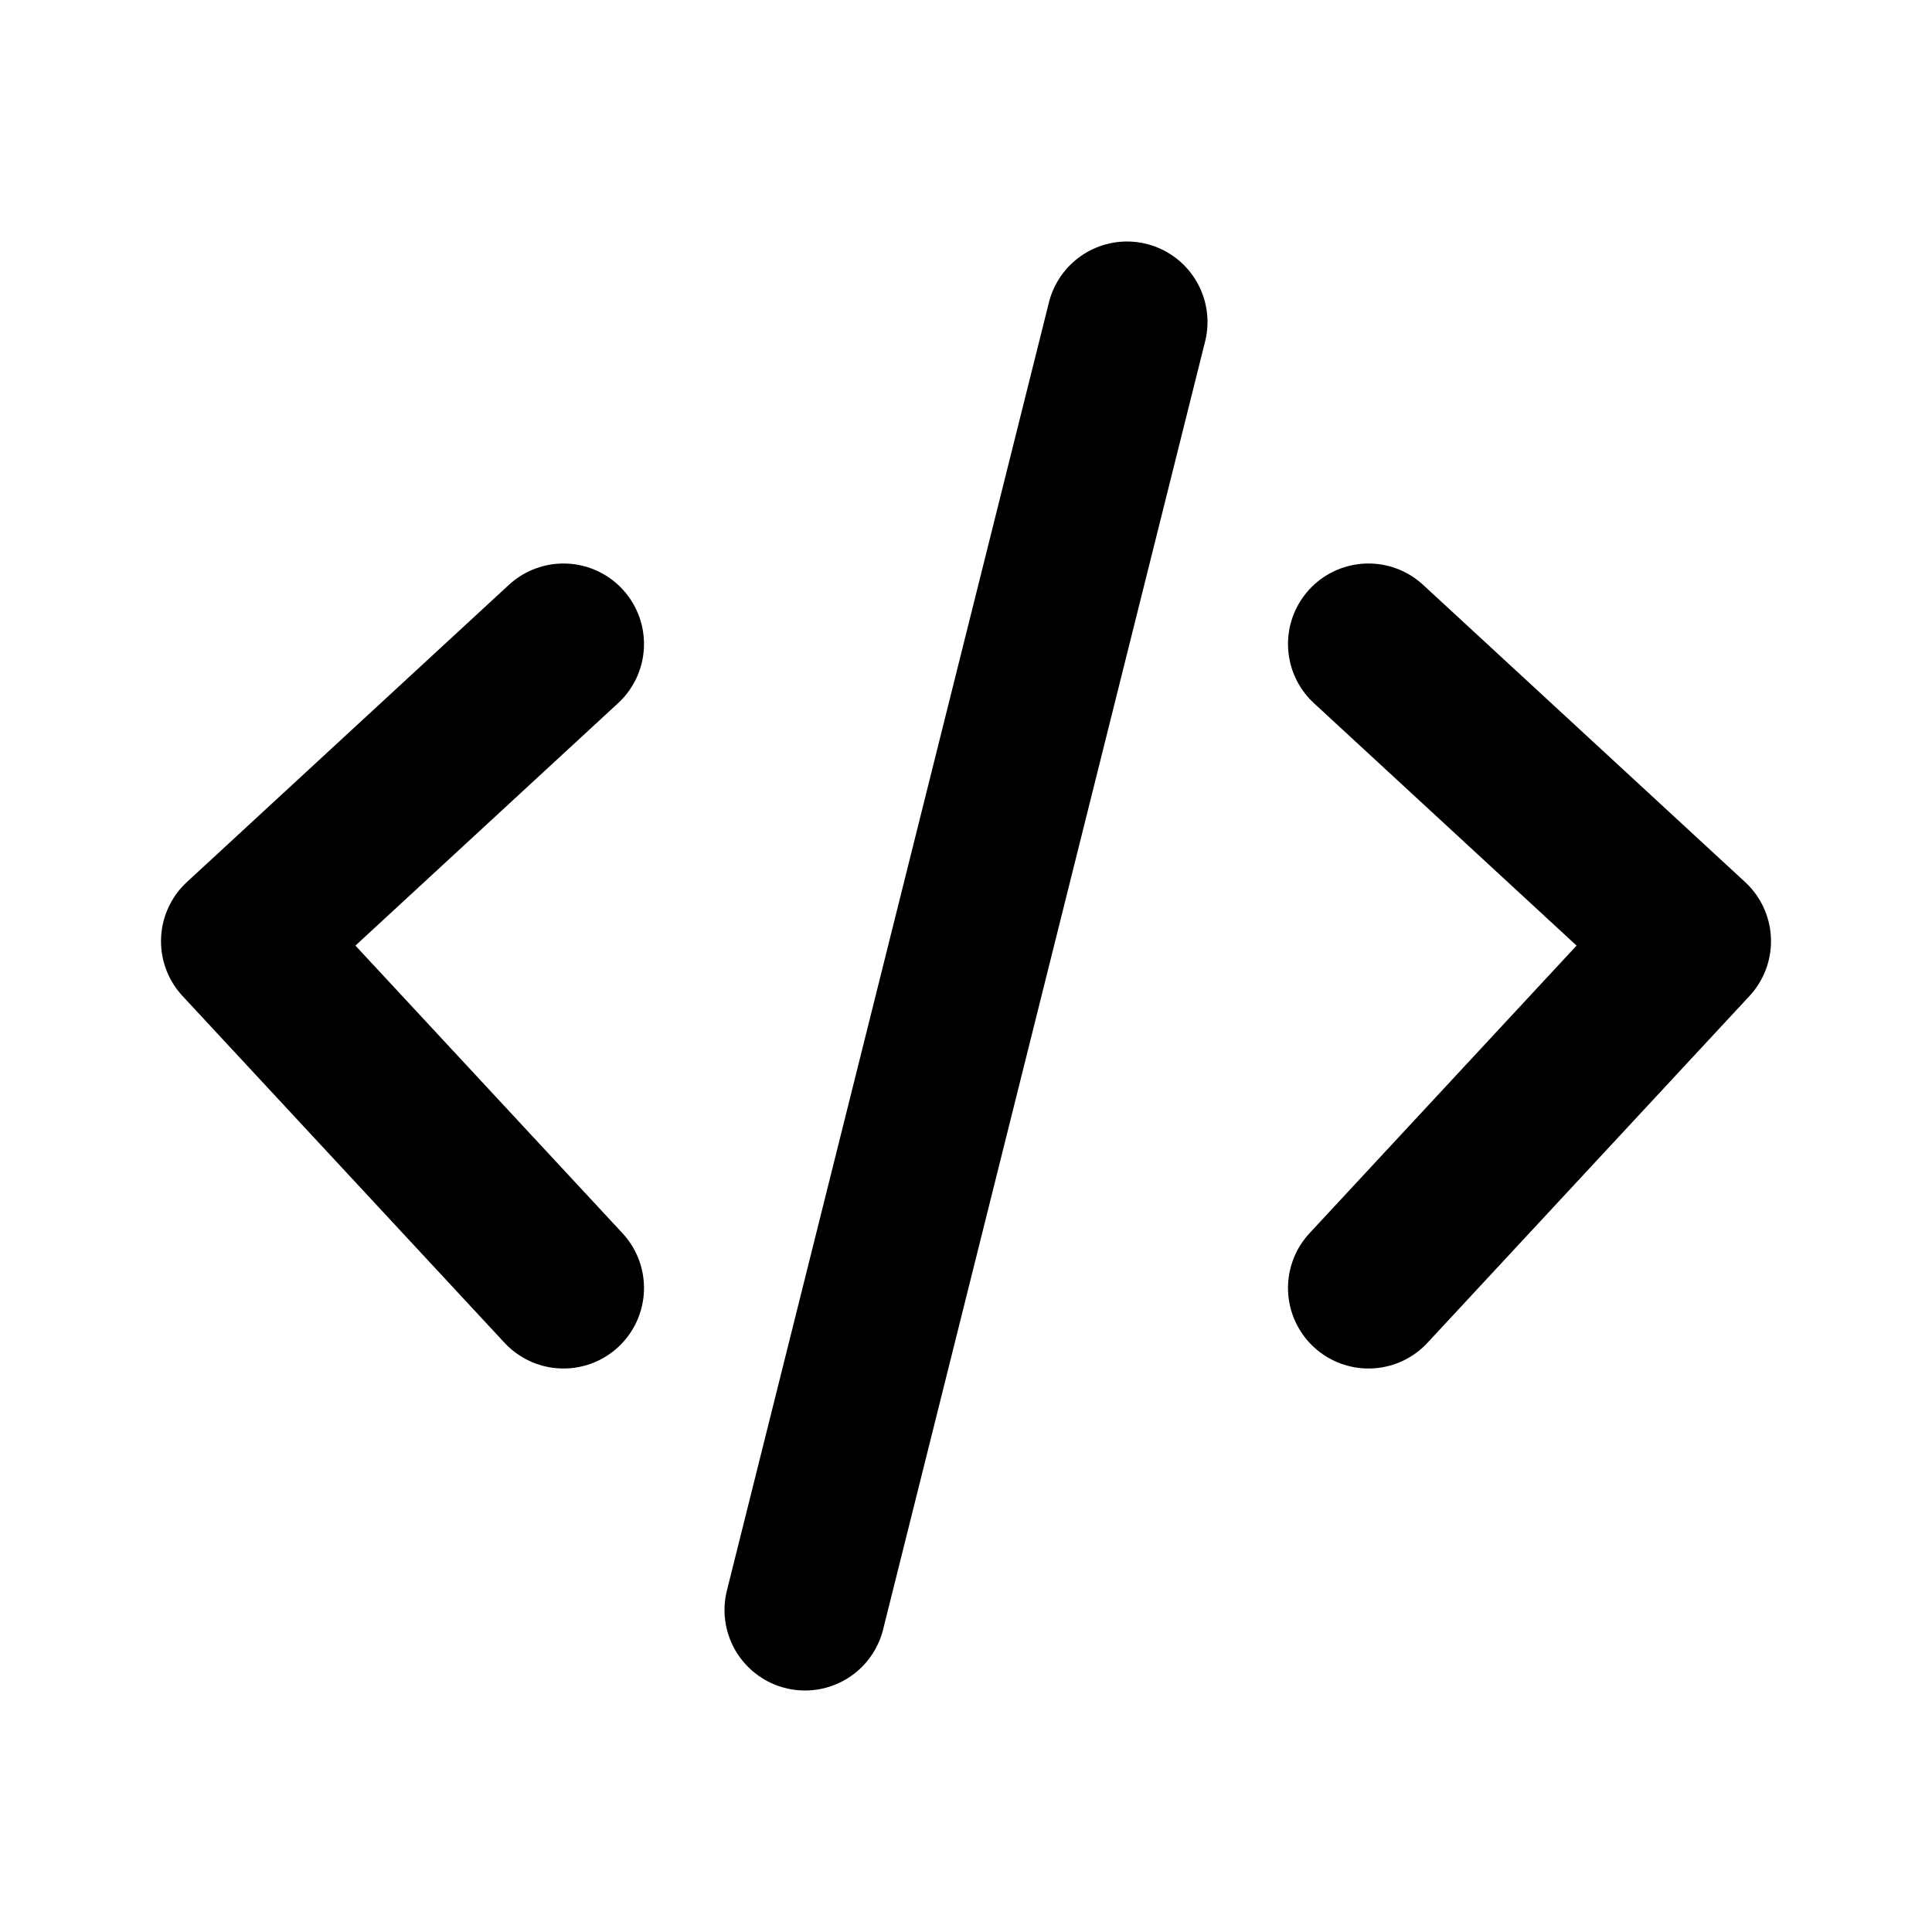
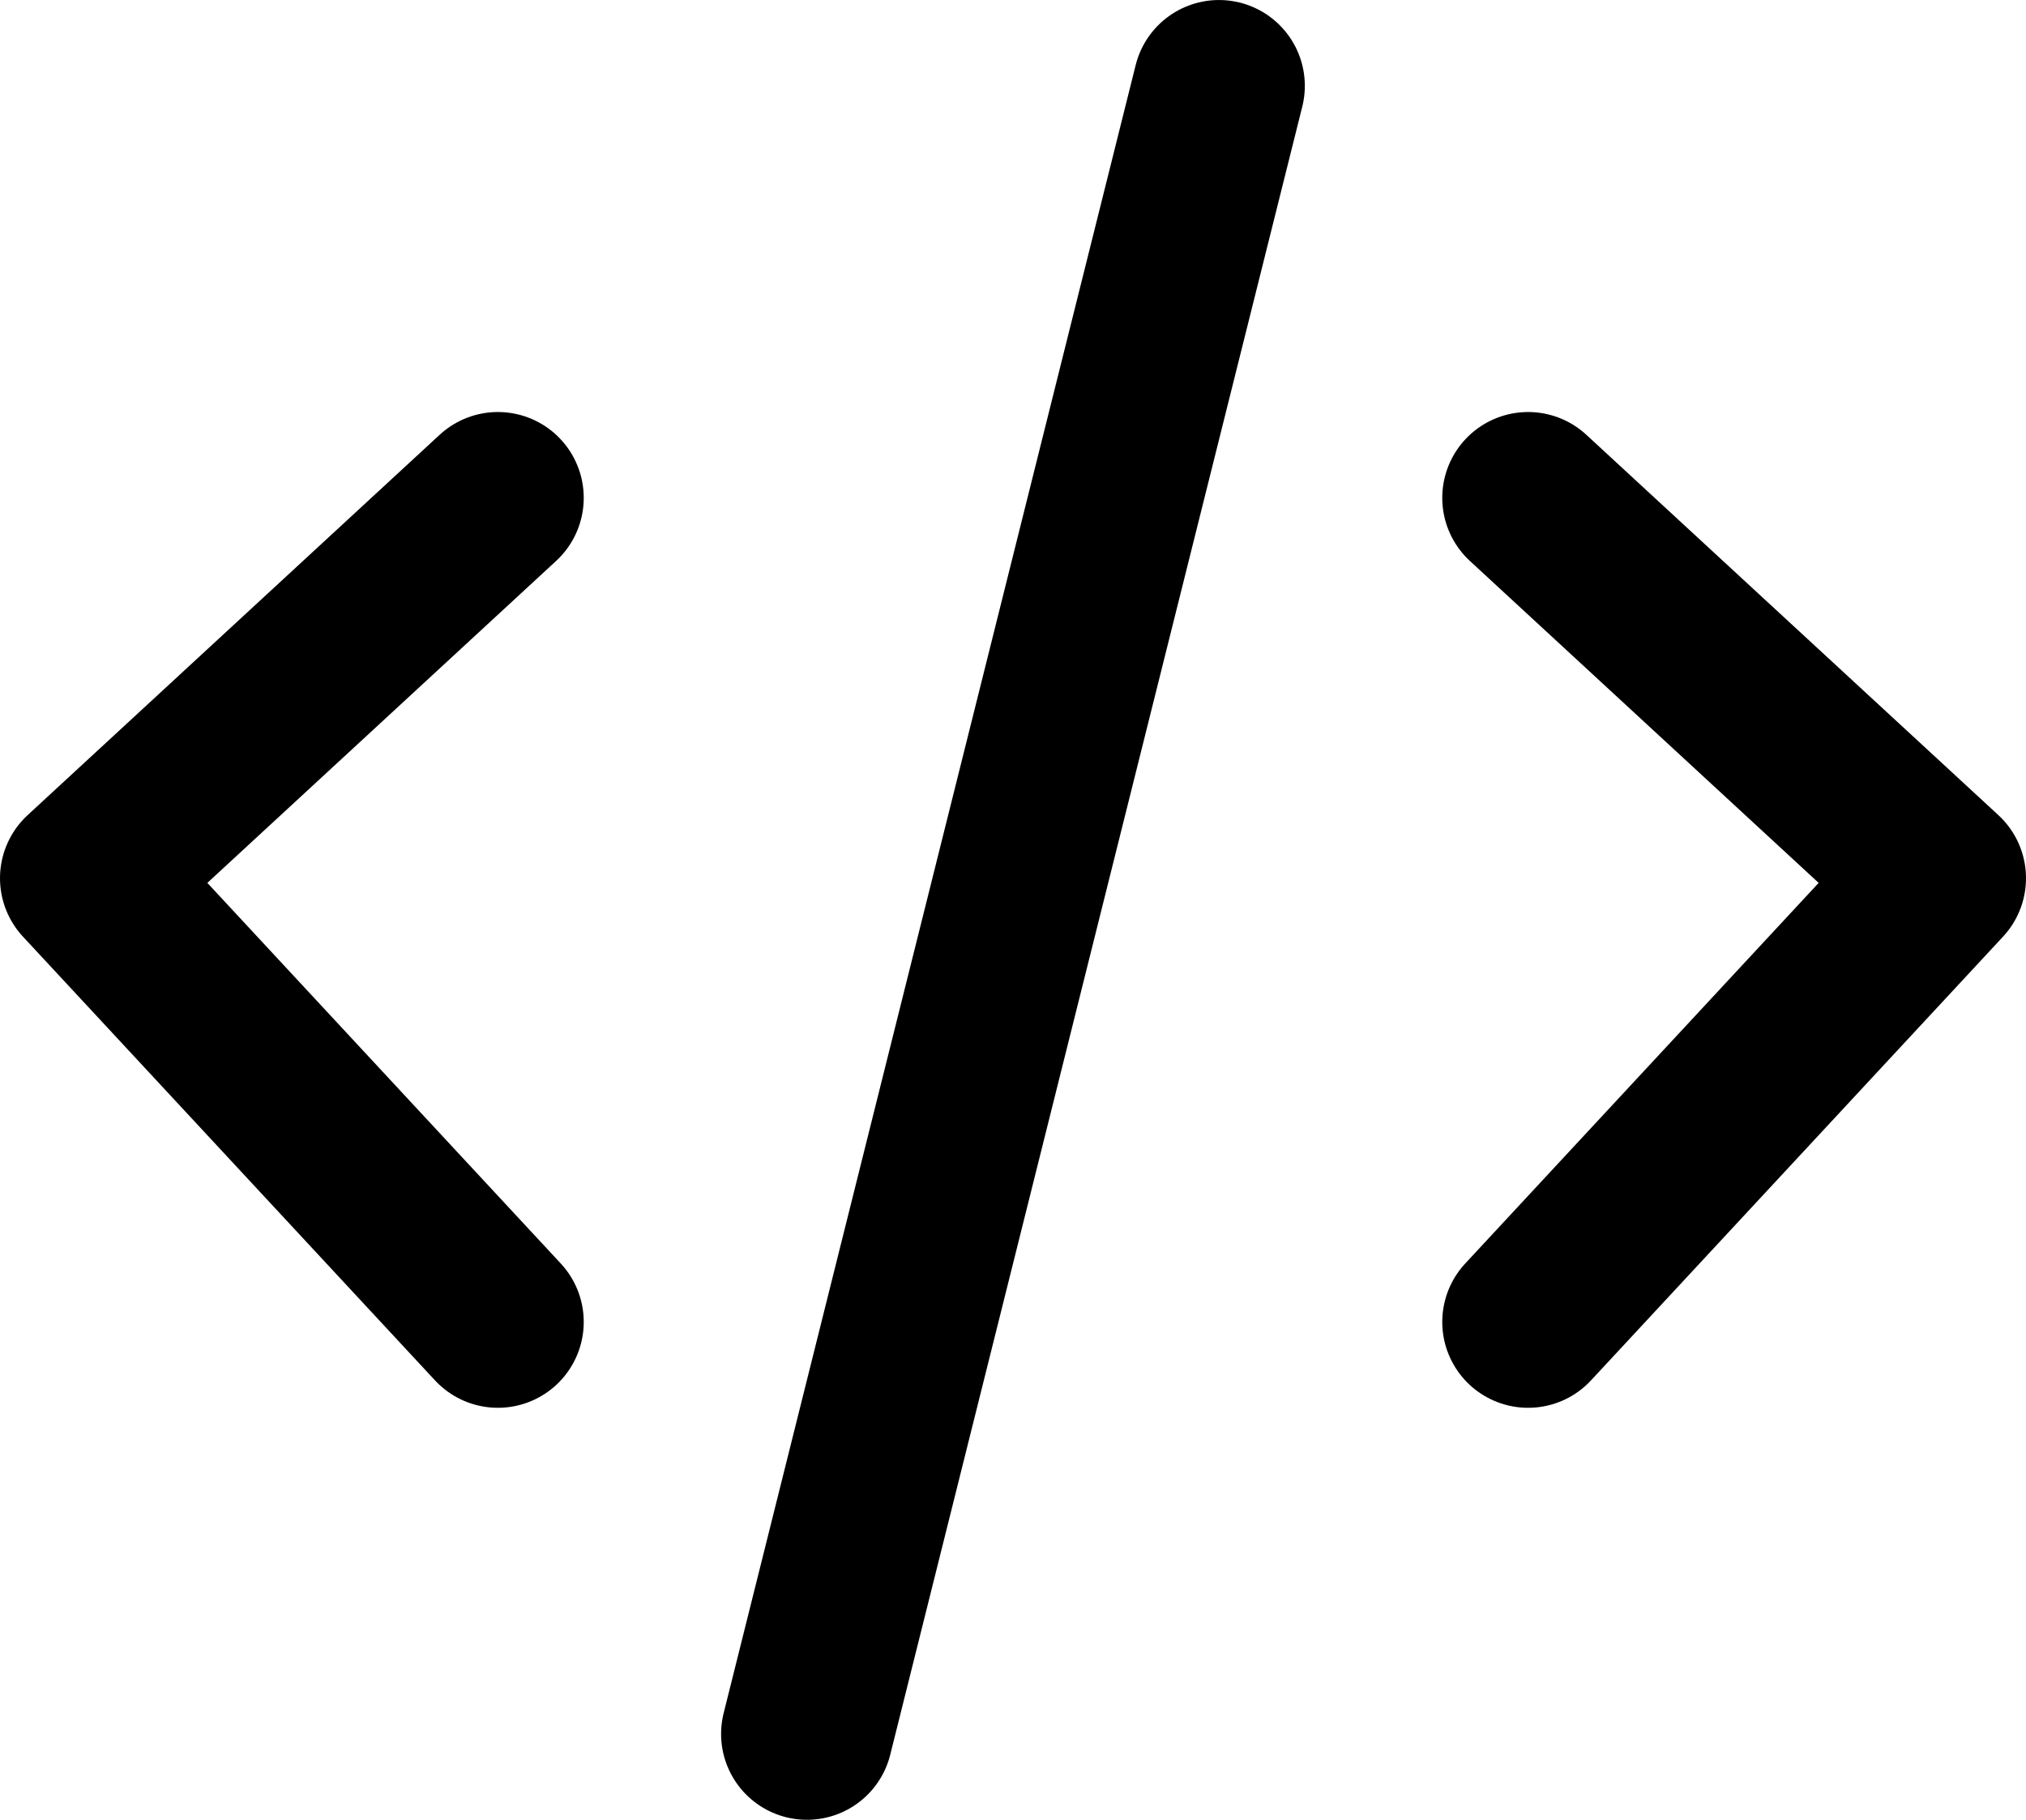
- <svg xmlns="http://www.w3.org/2000/svg" width="800" height="800" viewBox="0 0 24 24" fill="none">
-   <path d="M7 8l-4 3.692L7 16m10-8l4 3.692L17 16M14 4l-4 16" stroke="#000" stroke-width="2" stroke-linecap="round" stroke-linejoin="round" />
+ <svg xmlns="http://www.w3.org/2000/svg" width="800" height="718.647" viewBox="0 0 24 21.559" fill="none">
+   <path d="M5.898 5.898l-4.881 4.506 4.881 5.257m12.204-9.763l4.881 4.506-4.881 5.257M14.44 1.017L9.559 20.542" stroke="#000" stroke-width="2.034" stroke-linecap="round" stroke-linejoin="round" />
</svg>
